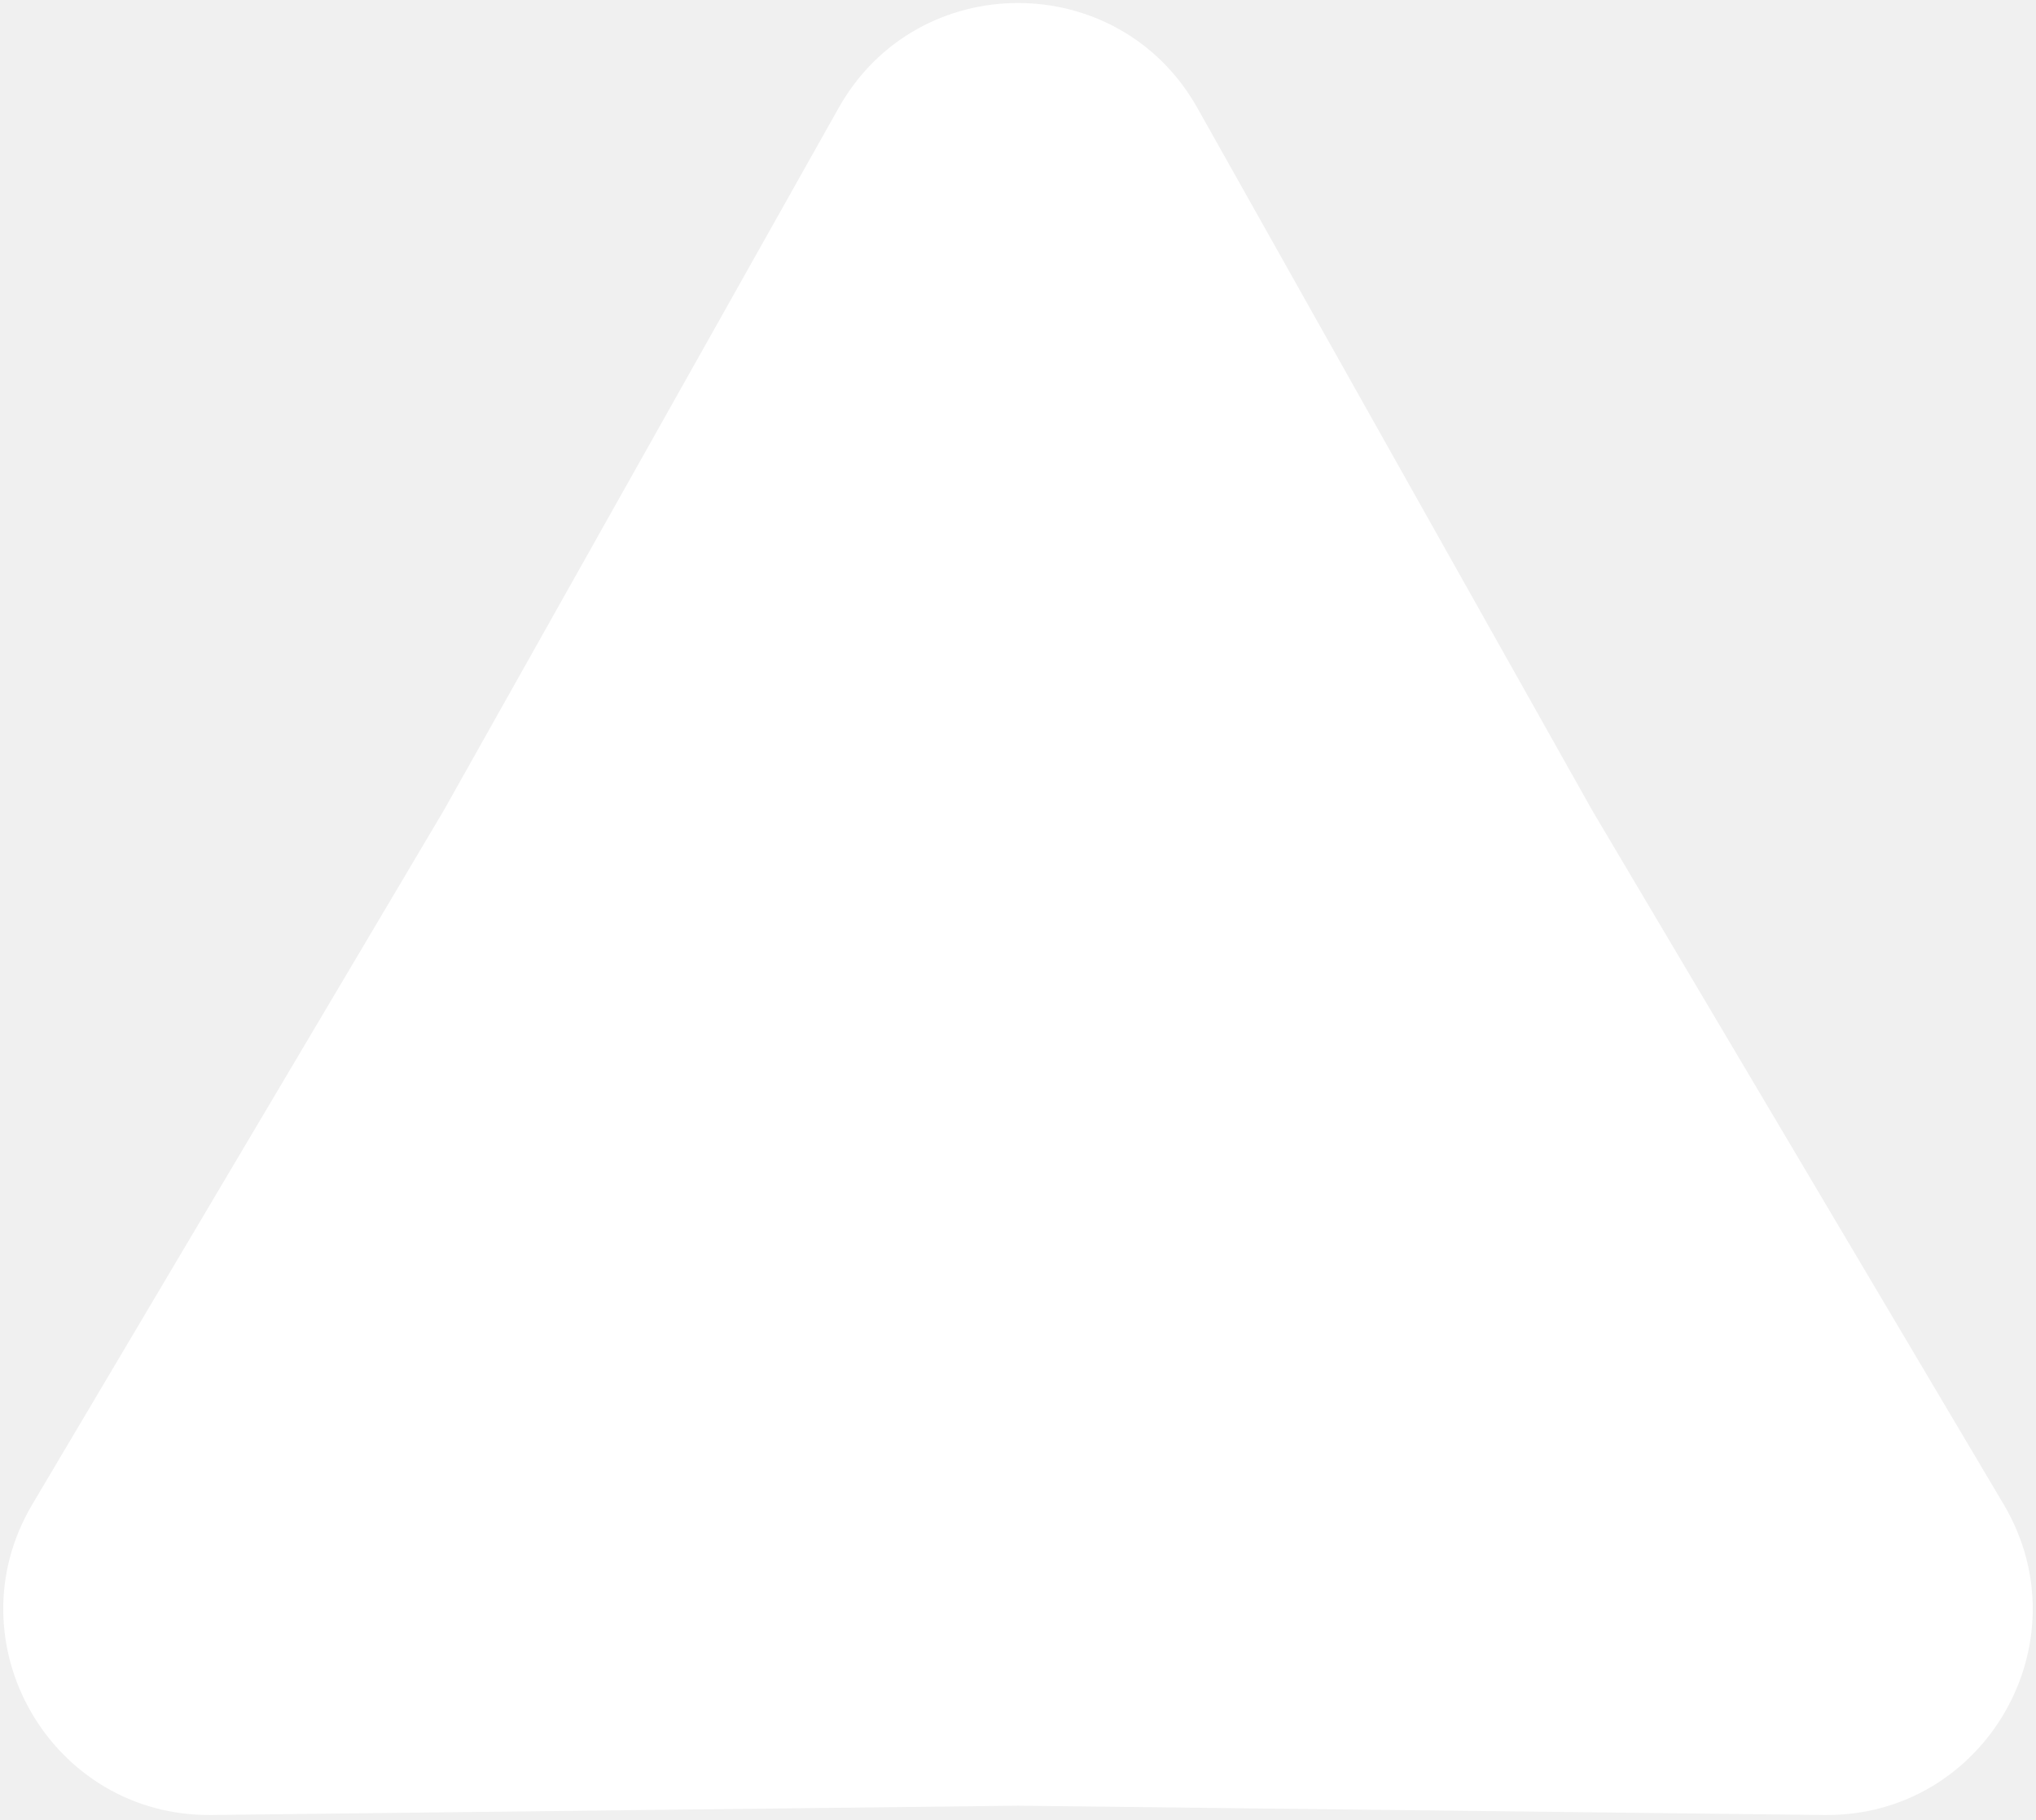
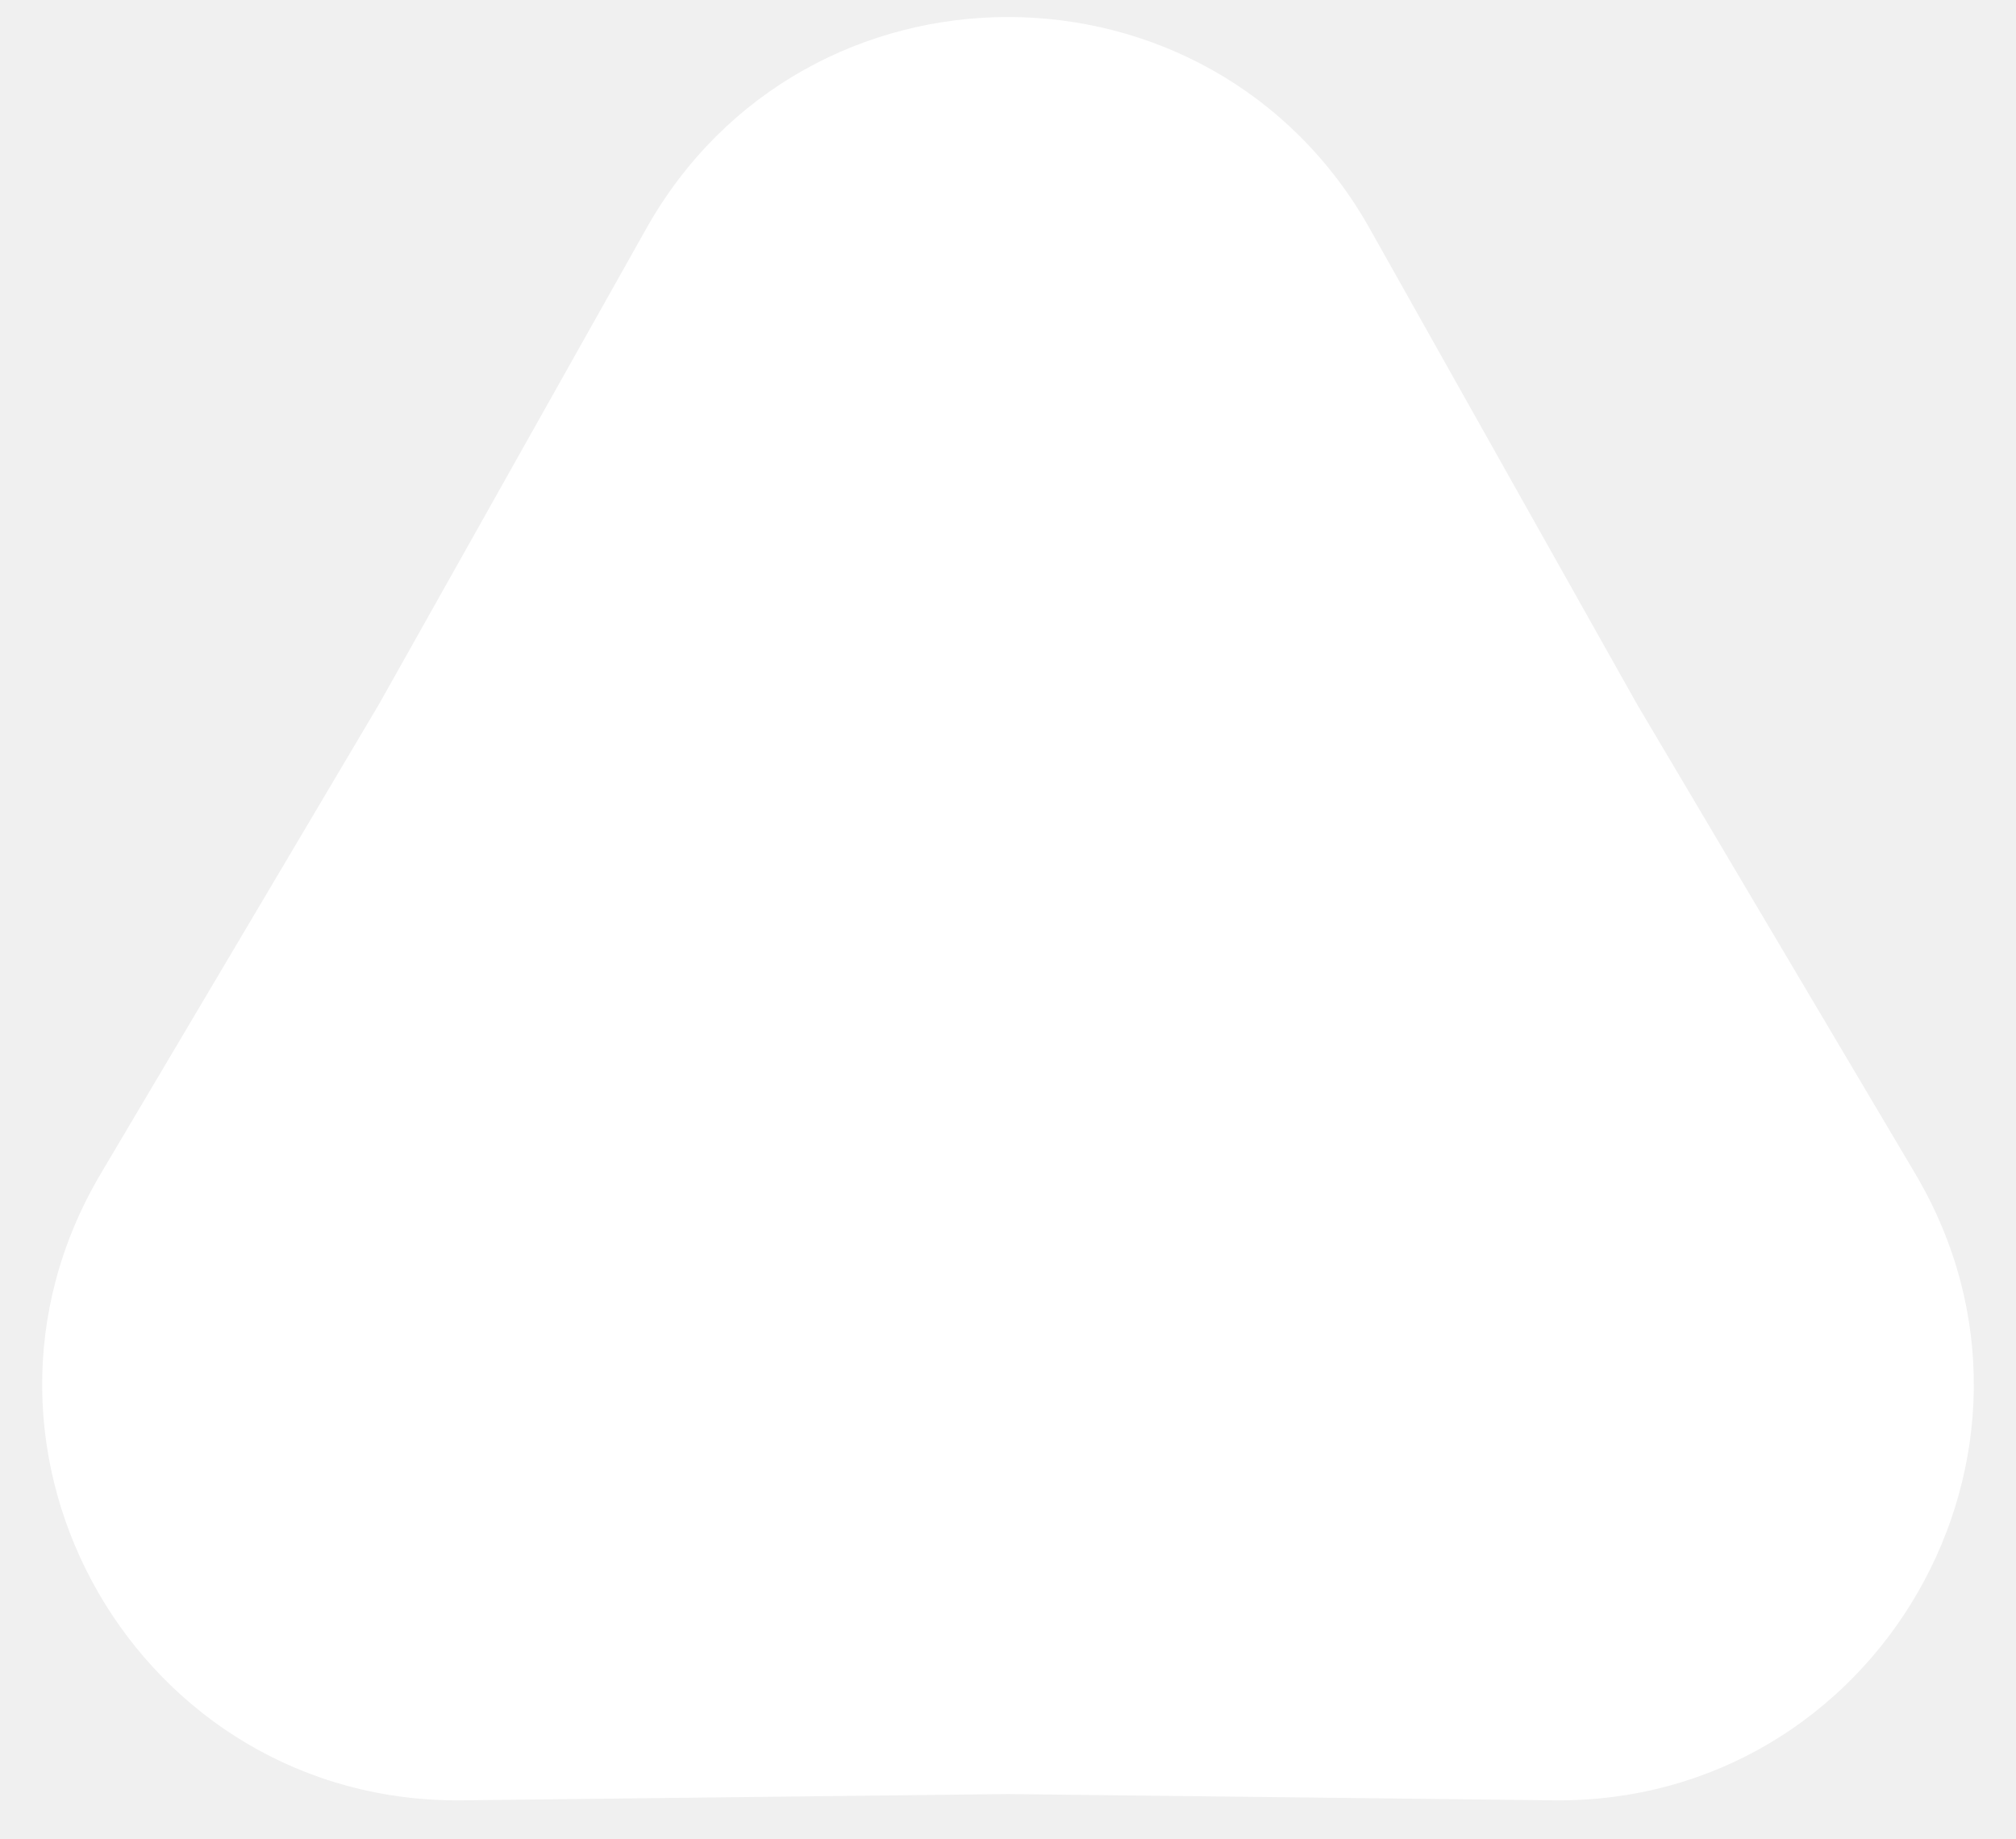
- <svg xmlns="http://www.w3.org/2000/svg" width="376" height="336" viewBox="0 0 376 336" fill="none">
-   <path d="M154.874 19.937C169.398 -5.904 206.602 -5.904 221.126 19.937L294.088 149.75L370.028 277.843C385.145 303.343 366.544 335.562 336.902 335.219L188 333.5L39.098 335.219C9.456 335.562 -9.145 303.343 5.972 277.843L81.912 149.75L154.874 19.937Z" fill="white" />
+ <svg xmlns="http://www.w3.org/2000/svg" width="34" height="31" viewBox="0 0 34 31" fill="none">
+   <path d="M10.898 3.857C13.573 -0.903 20.427 -0.903 23.102 3.857L27.609 11.875L32.299 19.787C35.084 24.484 31.657 30.419 26.197 30.356L17 30.25L7.803 30.356C2.342 30.419 -1.084 24.484 1.701 19.787L6.391 11.875L10.898 3.857Z" fill="white" />
</svg>
